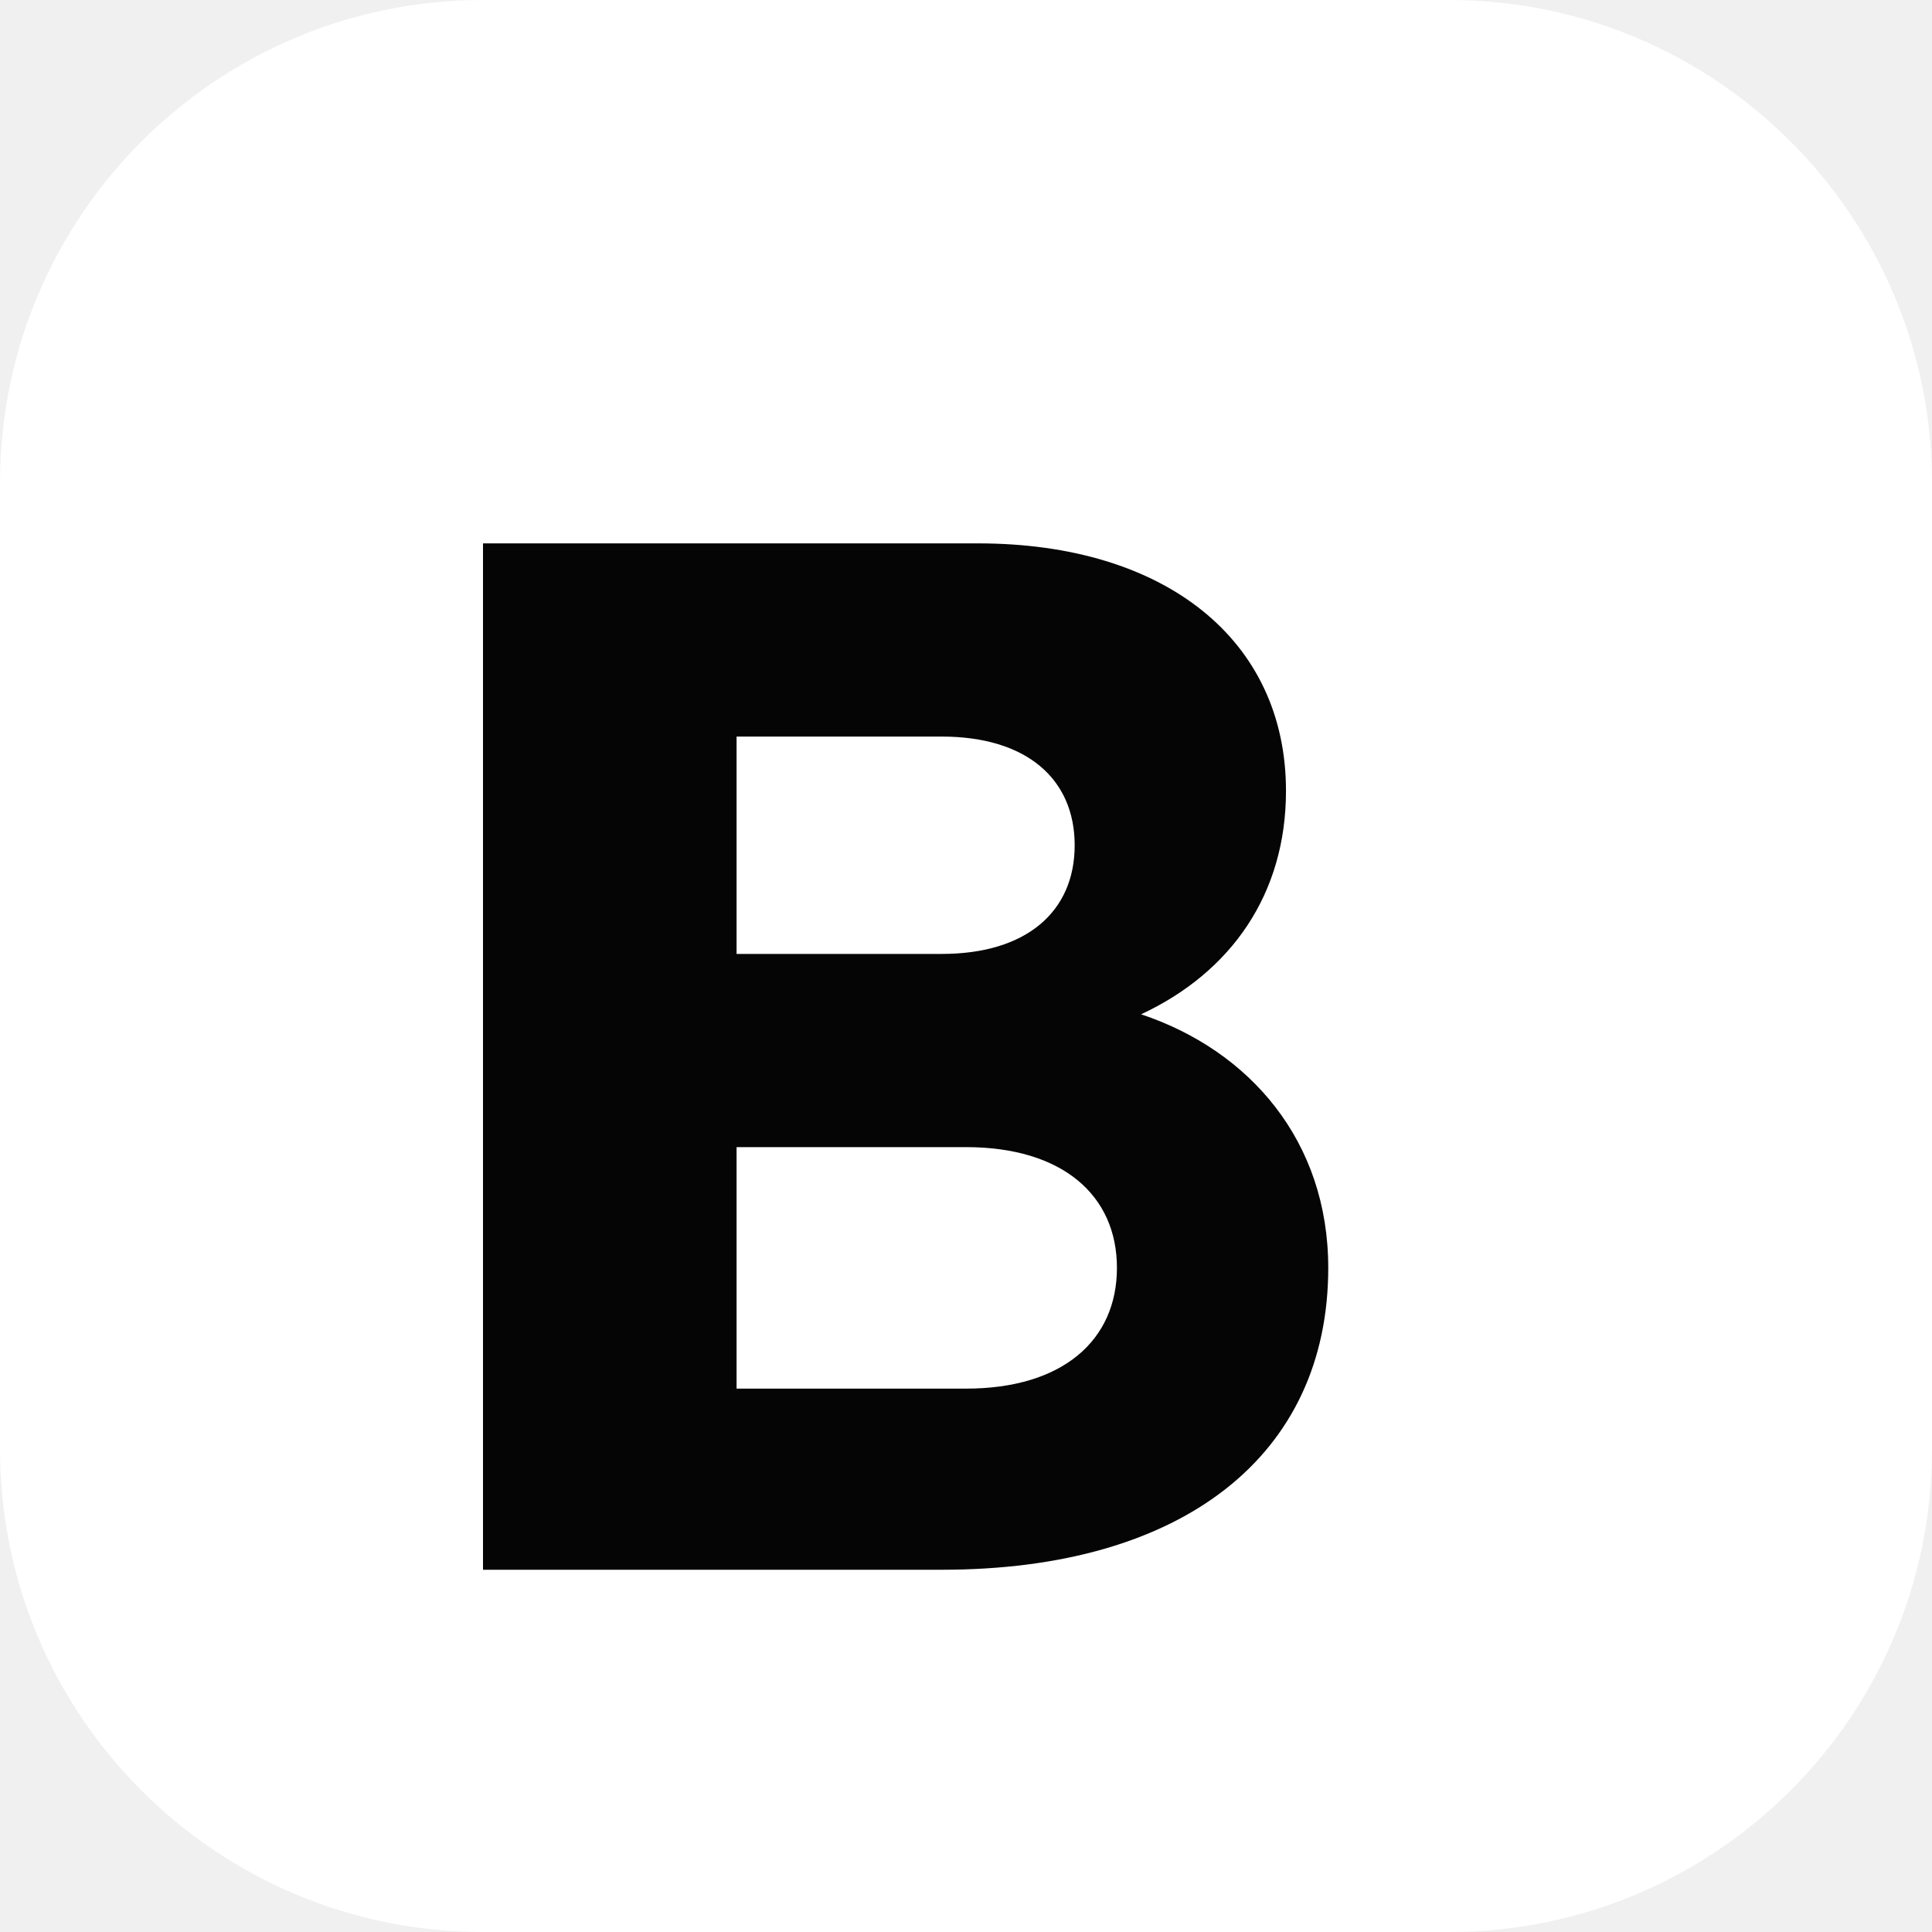
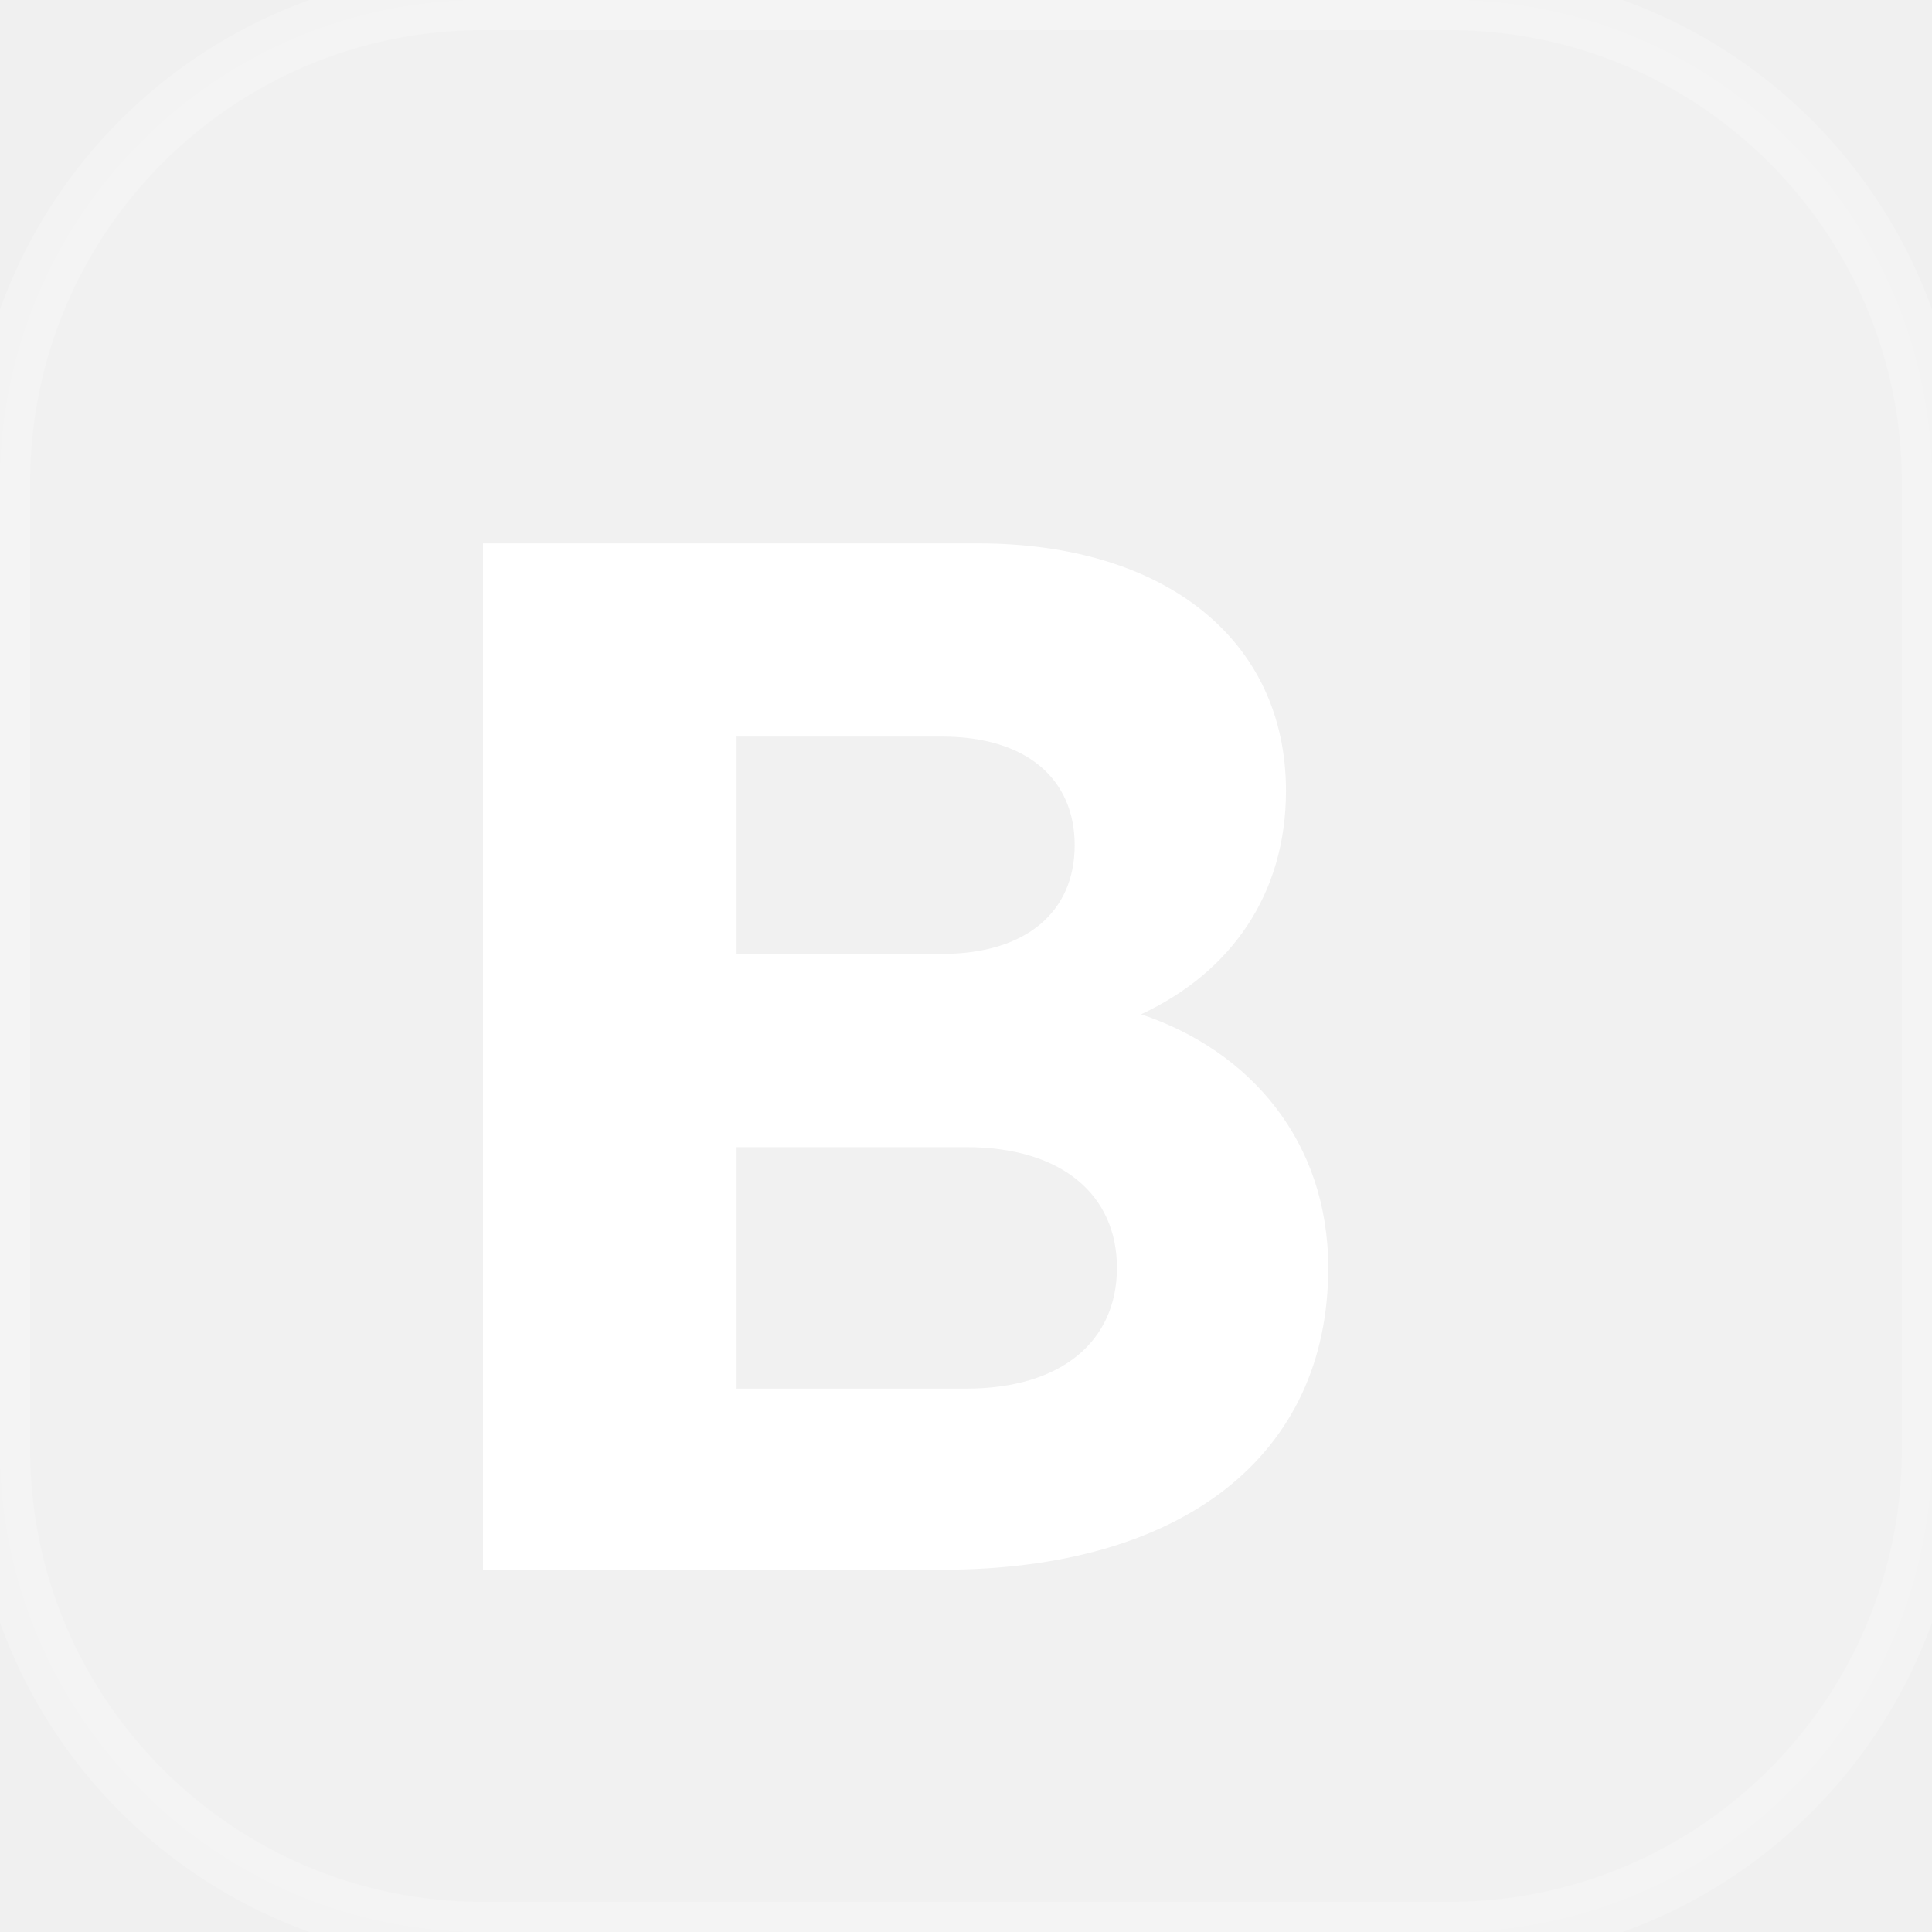
<svg xmlns="http://www.w3.org/2000/svg" viewBox="0 0 32 32" fill="none">
-   <rect width="32" height="32" rx="8" fill="white" />
-   <path d="M8 9h8.2c3.1 0 5.1 1.6 5.1 4.1 0 1.7-.9 3-2.4 3.7 1.8.6 3.1 2.1 3.1 4.2 0 3.1-2.4 5-6.4 5H8V9zm4.2 6.8h3.4c1.4 0 2.2-.7 2.2-1.8s-.8-1.8-2.2-1.8h-3.4v3.6zm0 7.2h3.8c1.6 0 2.5-.8 2.5-2s-.9-2-2.5-2h-3.8v4z" fill="#050505" />
+   <rect width="32" height="32" rx="8" fill="rgba(255,255,255,0.08)" stroke="rgba(255,255,255,0.18)" stroke-width="1" />
+   <path d="M8 9h8.2c3.1 0 5.1 1.6 5.1 4.1 0 1.7-.9 3-2.4 3.7 1.8.6 3.1 2.1 3.1 4.2 0 3.1-2.4 5-6.4 5H8V9zm4.2 6.8h3.4c1.4 0 2.2-.7 2.2-1.8s-.8-1.8-2.2-1.8h-3.4v3.6zm0 7.2h3.8c1.6 0 2.5-.8 2.5-2s-.9-2-2.5-2h-3.8v4z" fill="#ffffff" />
</svg>
